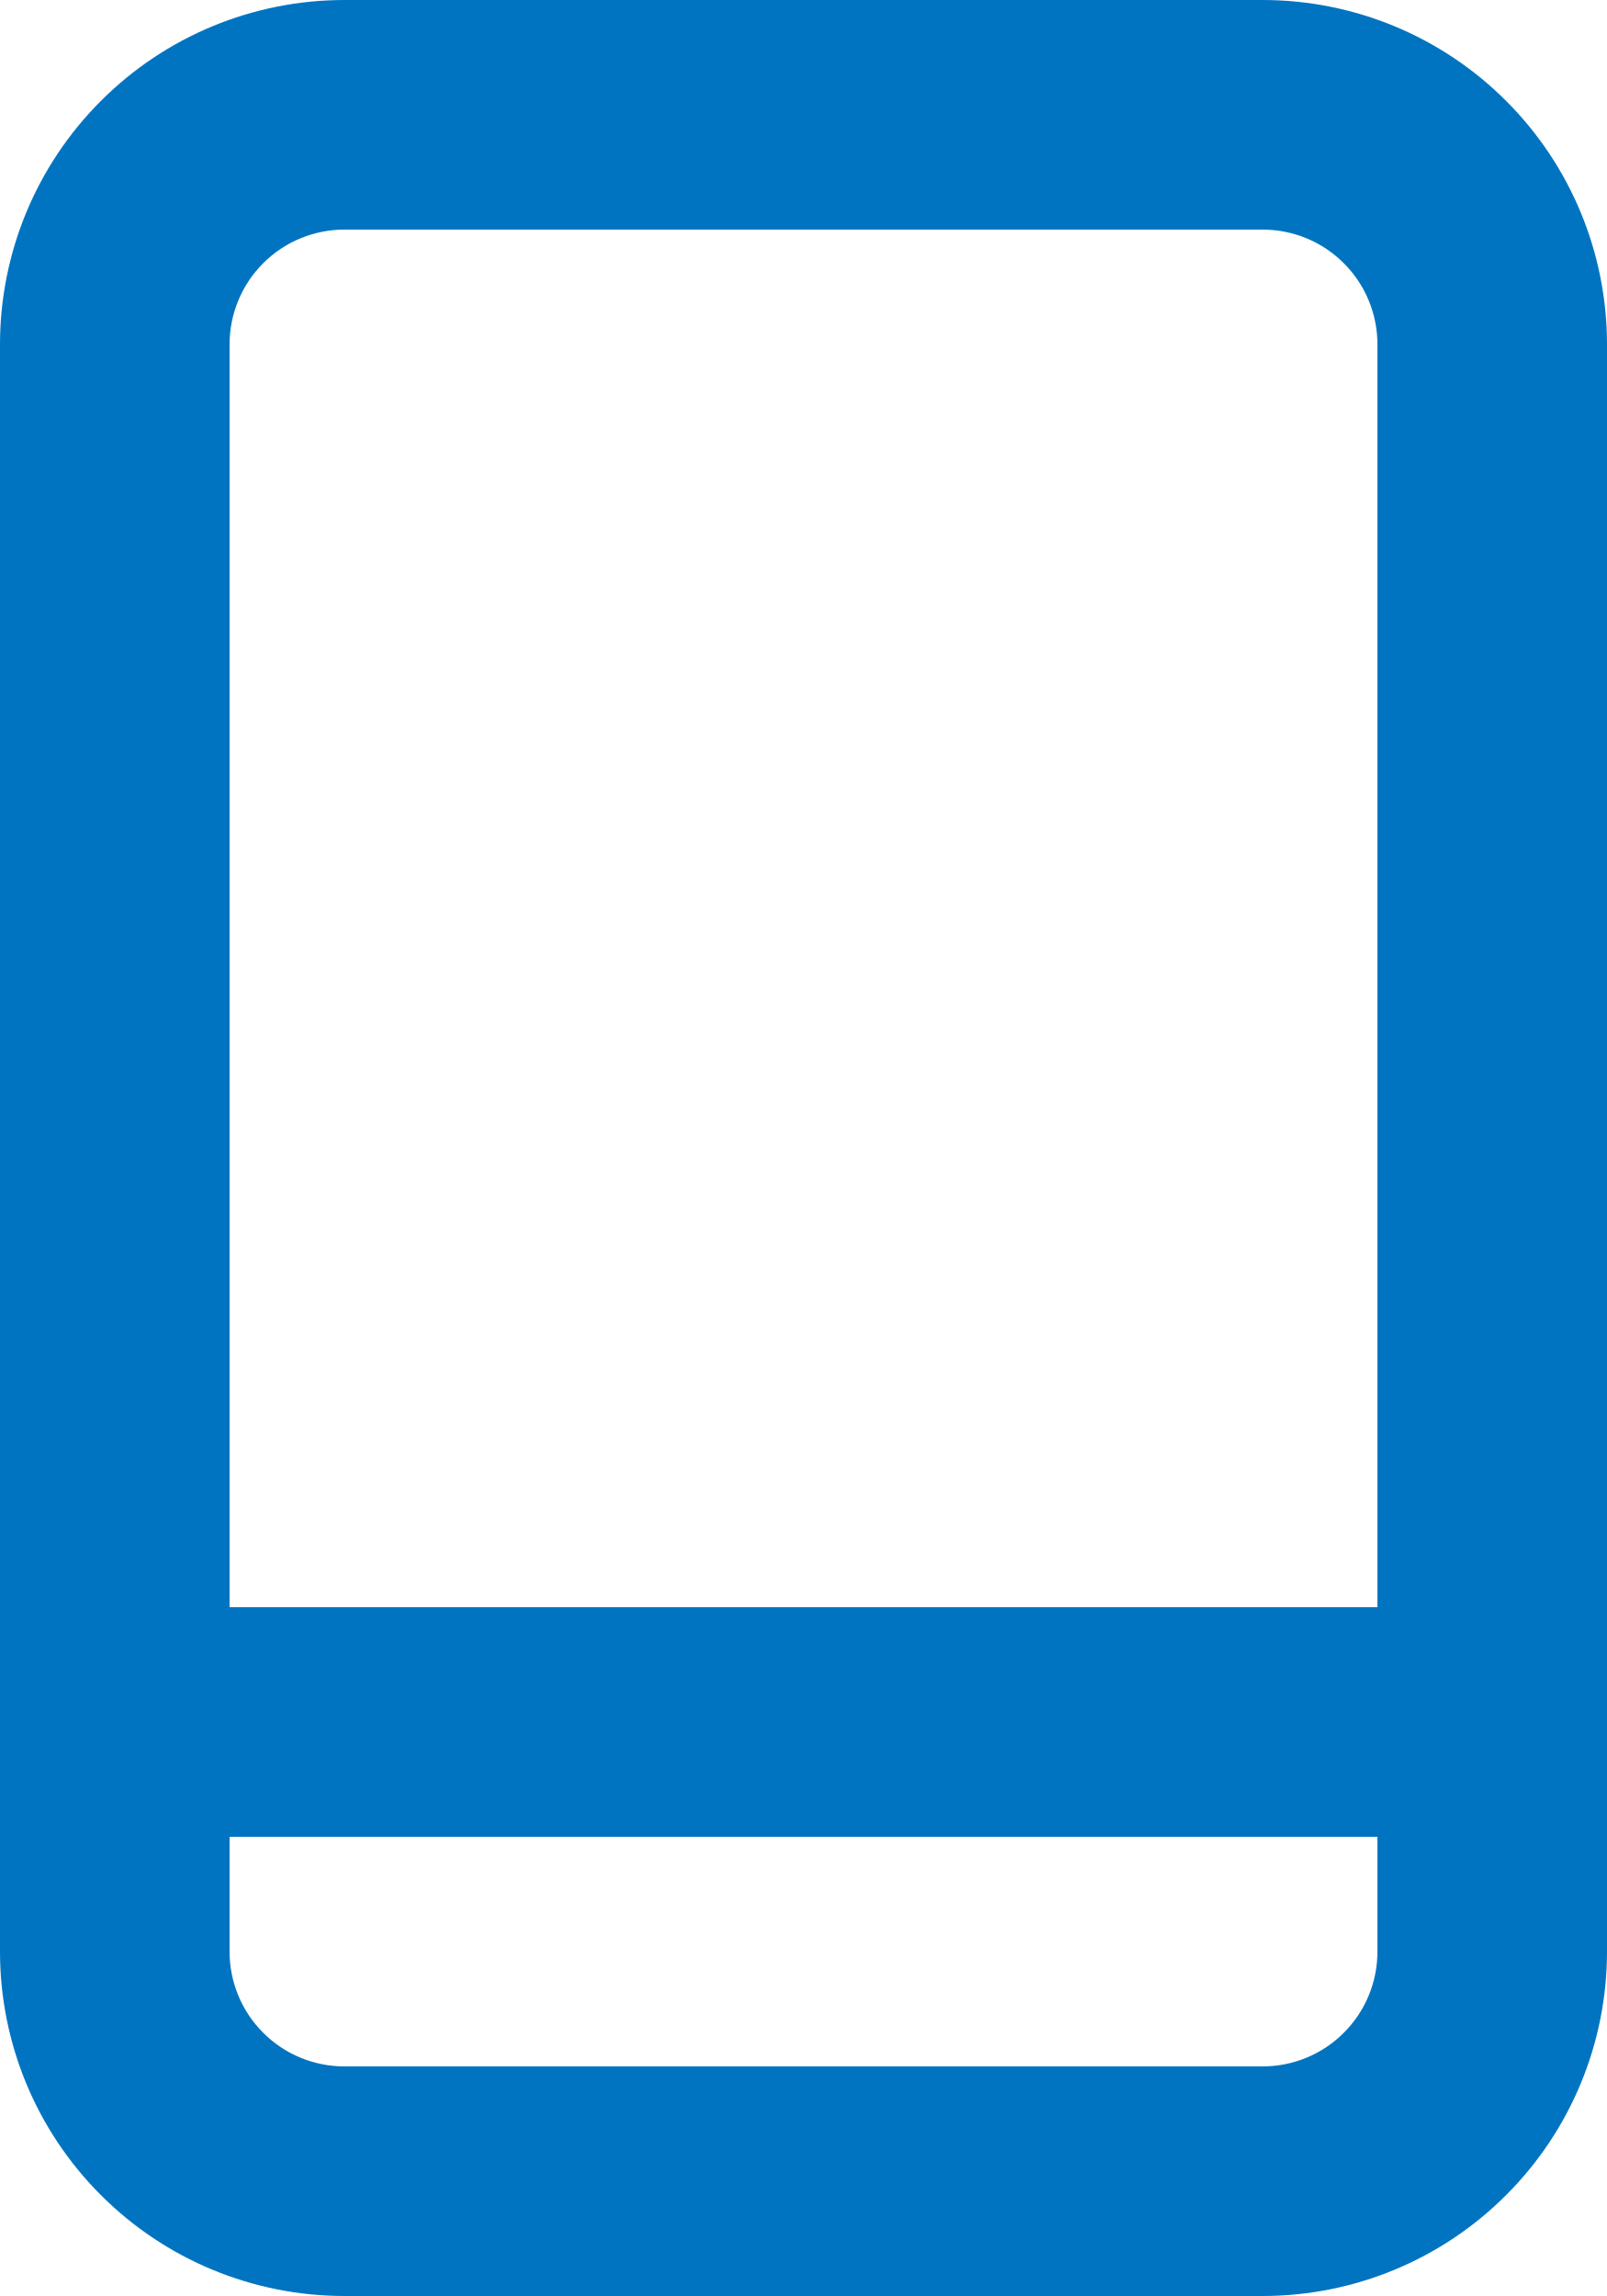
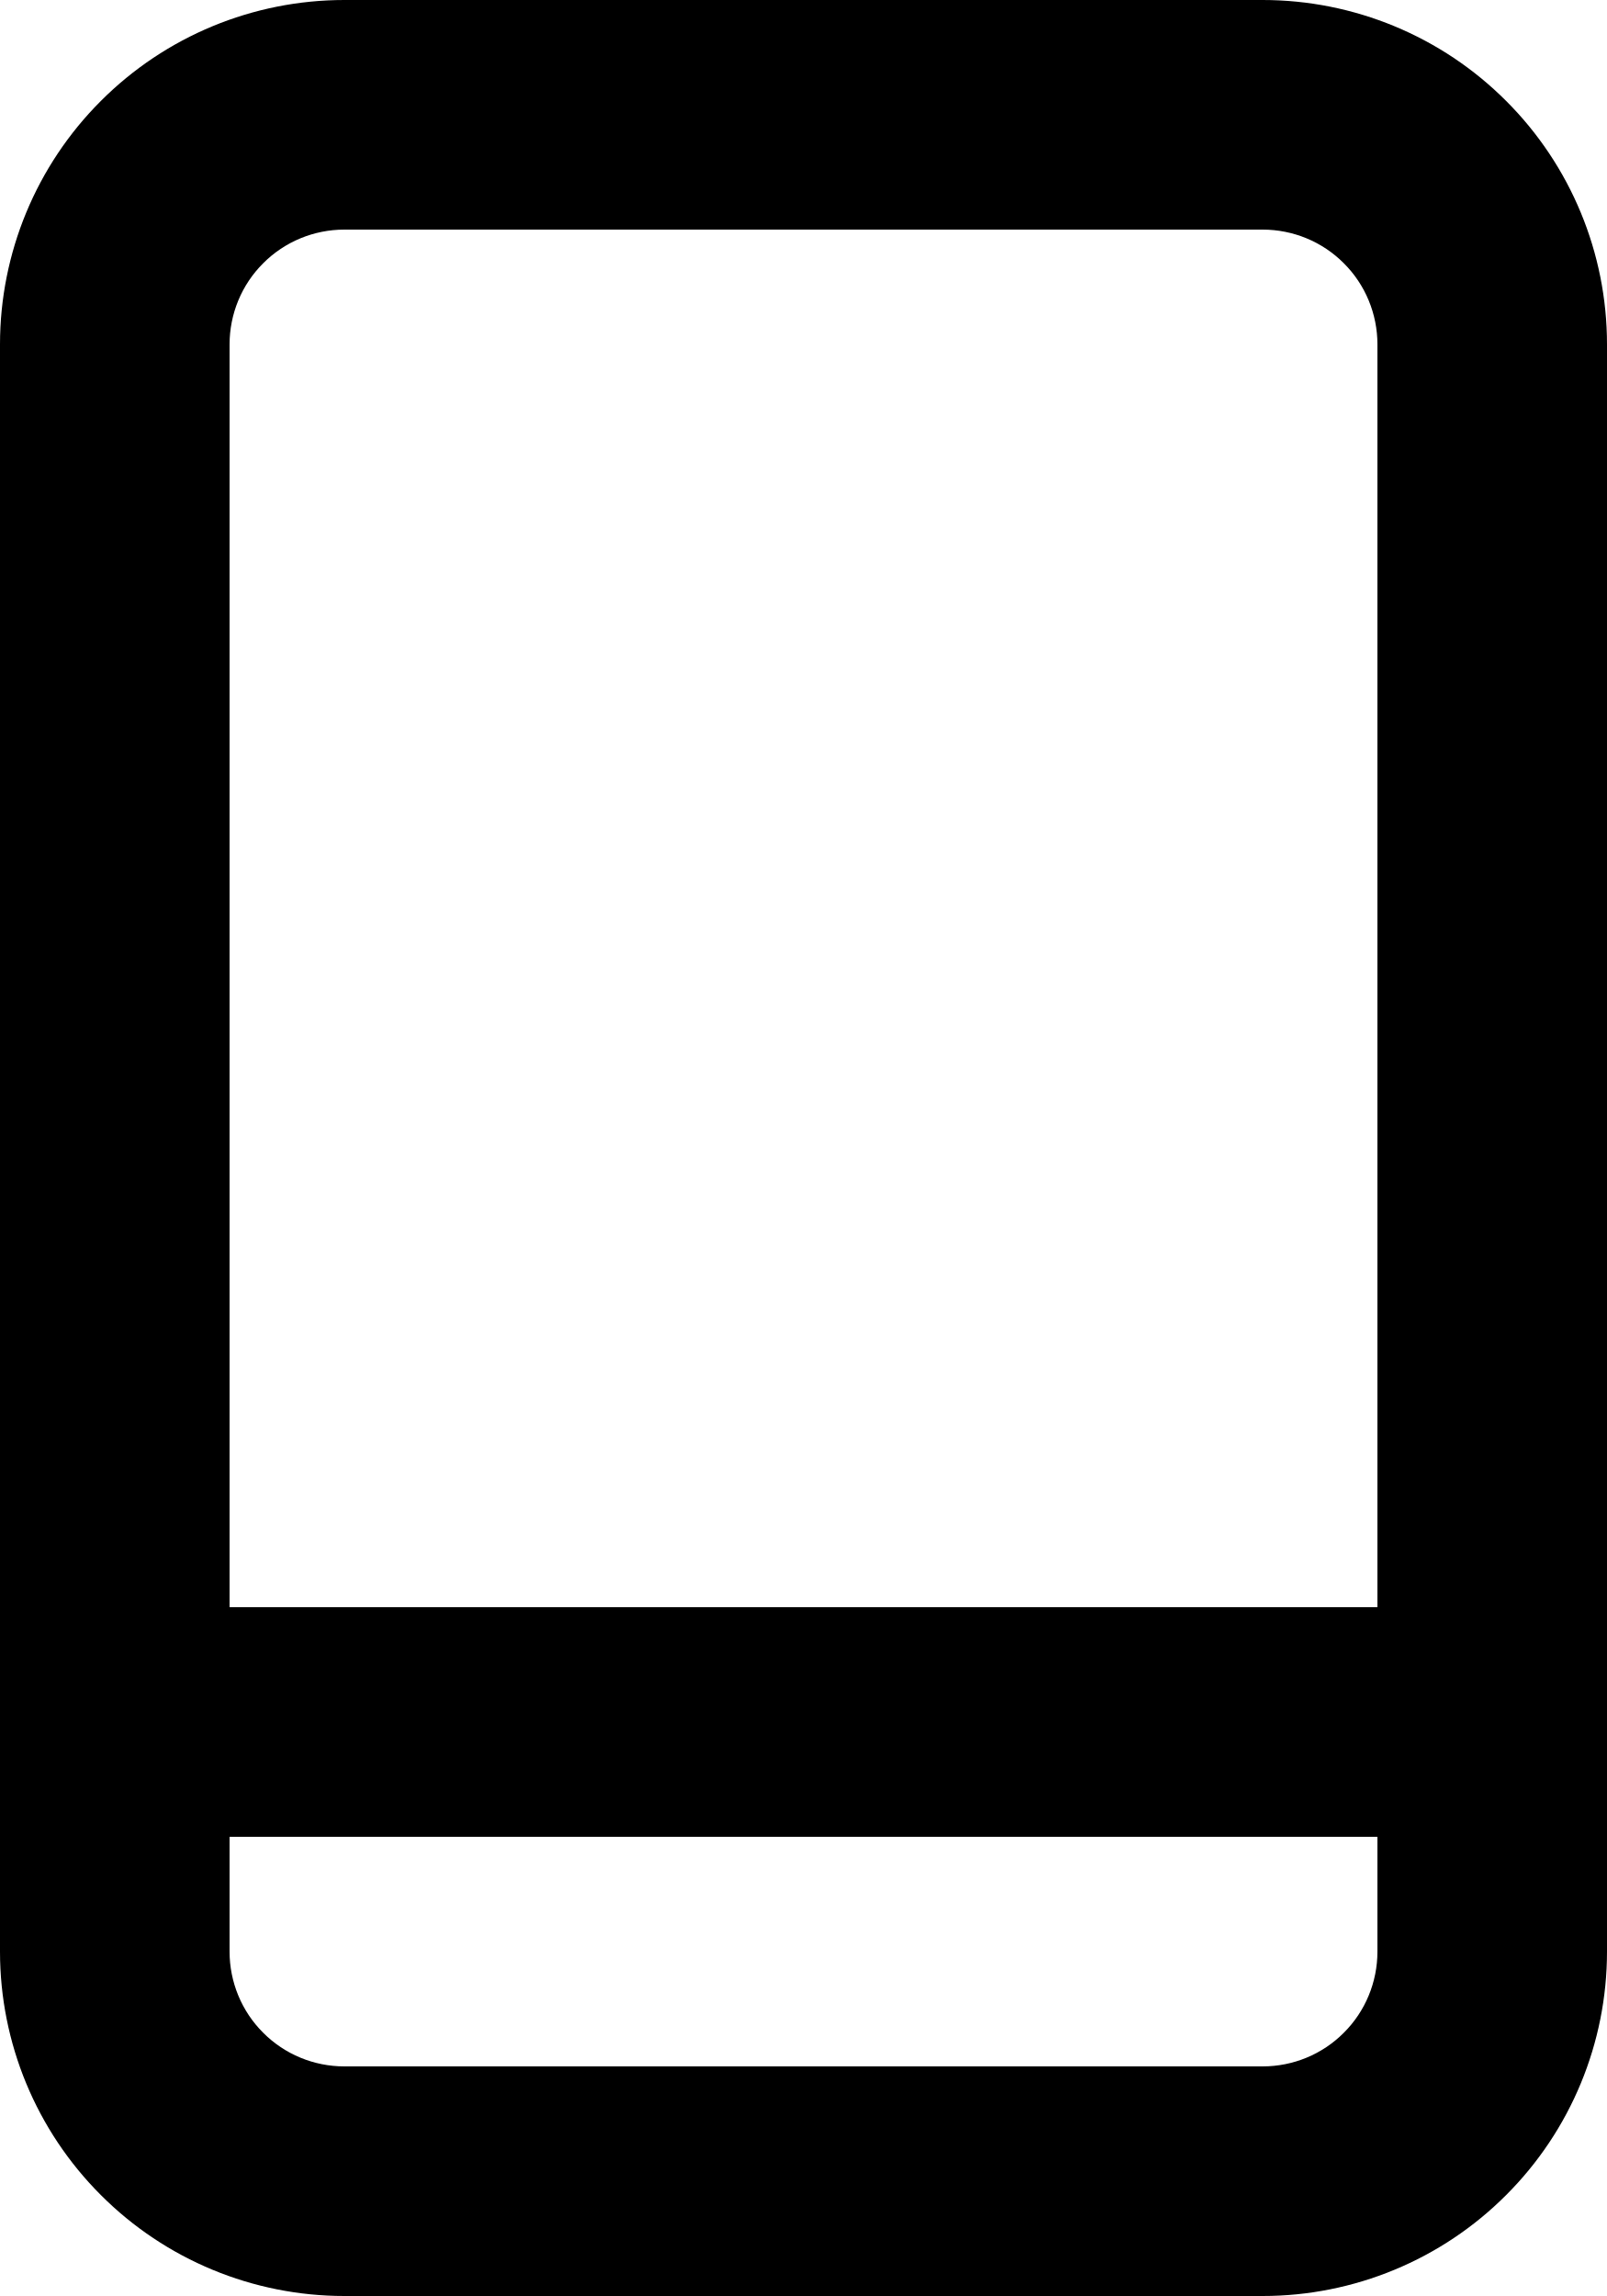
<svg xmlns="http://www.w3.org/2000/svg" width="14" height="20" viewBox="0 0 14 20" fill="none">
-   <path d="M11 0H3C2.204 0 1.441 0.316 0.879 0.879C0.316 1.441 0 2.204 0 3V17C0 17.796 0.316 18.559 0.879 19.121C1.441 19.684 2.204 20 3 20H11C11.796 20 12.559 19.684 13.121 19.121C13.684 18.559 14 17.796 14 17V3C14 2.204 13.684 1.441 13.121 0.879C12.559 0.316 11.796 0 11 0ZM12 17C12 17.265 11.895 17.52 11.707 17.707C11.52 17.895 11.265 18 11 18H3C2.735 18 2.48 17.895 2.293 17.707C2.105 17.52 2 17.265 2 17V16H12V17ZM12 14H2V3C2 2.735 2.105 2.48 2.293 2.293C2.48 2.105 2.735 2 3 2H11C11.265 2 11.52 2.105 11.707 2.293C11.895 2.48 12 2.735 12 3V14Z" fill="#0174C1" />
+   <path d="M11 0H3C2.204 0 1.441 0.316 0.879 0.879C0.316 1.441 0 2.204 0 3V17C0 17.796 0.316 18.559 0.879 19.121C1.441 19.684 2.204 20 3 20H11C11.796 20 12.559 19.684 13.121 19.121C13.684 18.559 14 17.796 14 17V3C14 2.204 13.684 1.441 13.121 0.879C12.559 0.316 11.796 0 11 0ZM12 17C12 17.265 11.895 17.52 11.707 17.707C11.52 17.895 11.265 18 11 18H3C2.735 18 2.48 17.895 2.293 17.707C2.105 17.52 2 17.265 2 17V16H12V17ZM12 14H2V3C2 2.735 2.105 2.48 2.293 2.293C2.48 2.105 2.735 2 3 2H11C11.265 2 11.52 2.105 11.707 2.293C11.895 2.48 12 2.735 12 3V14Z" fill="#000000" />
</svg>
